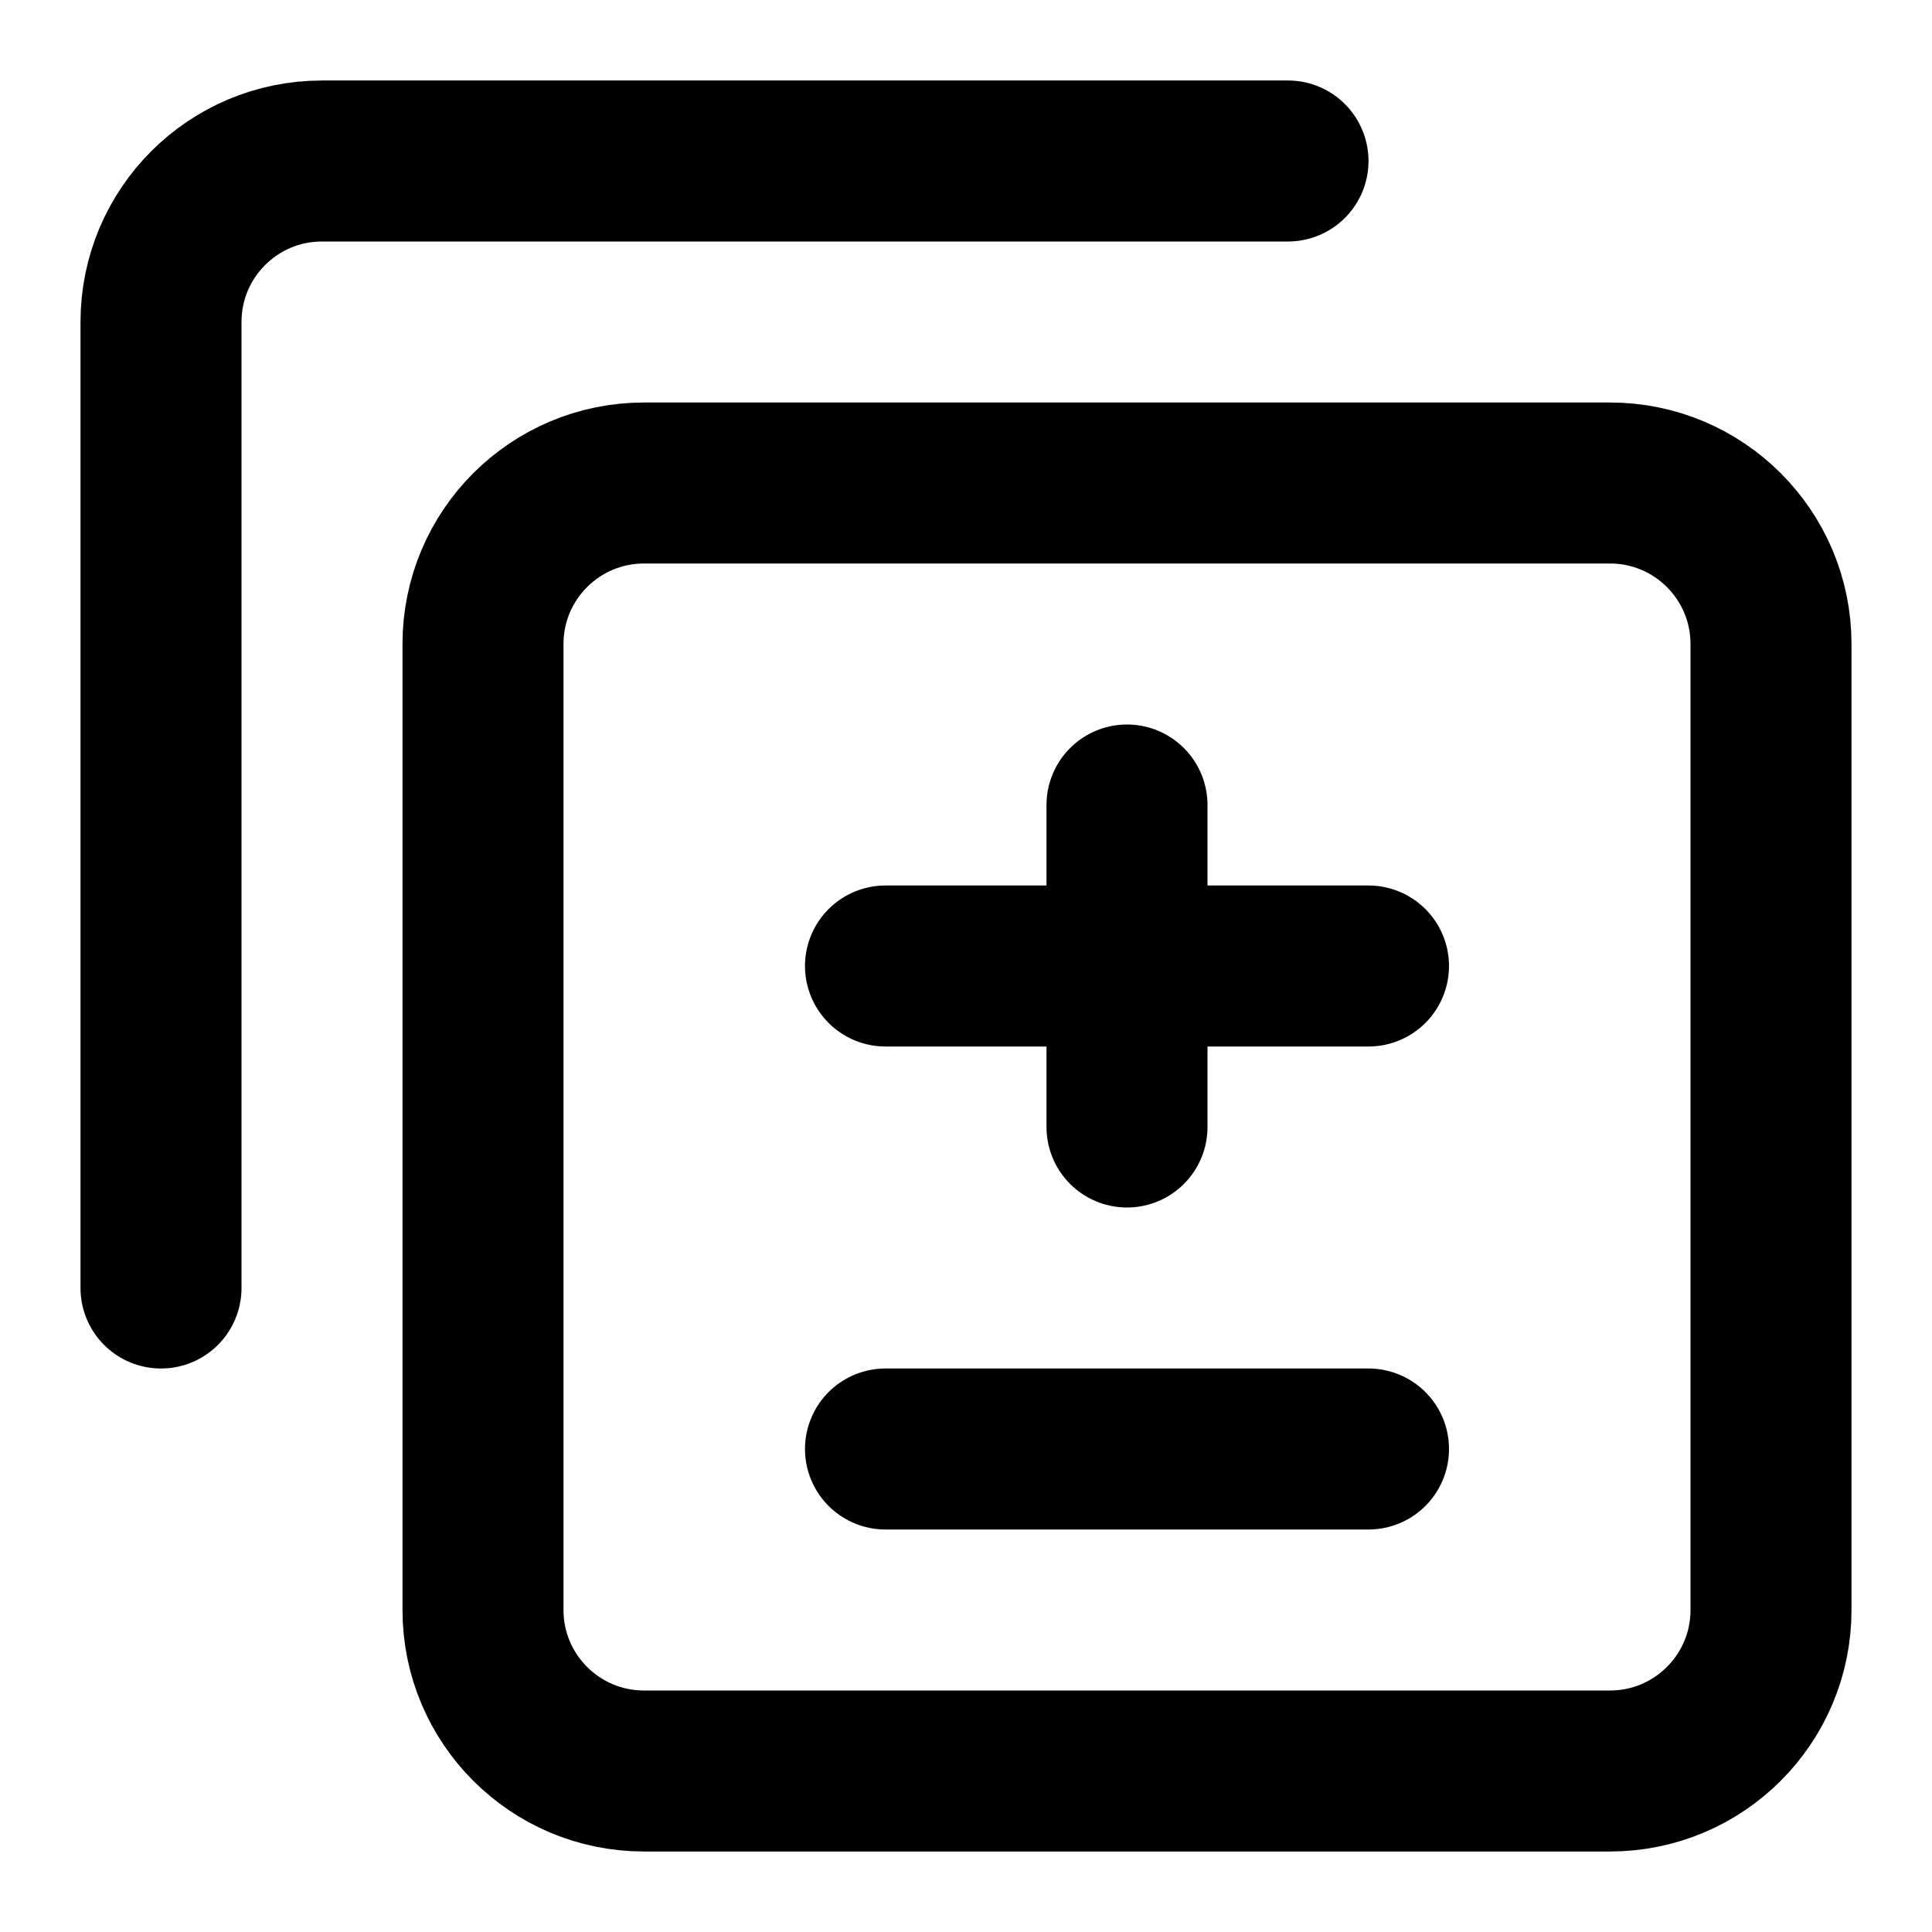
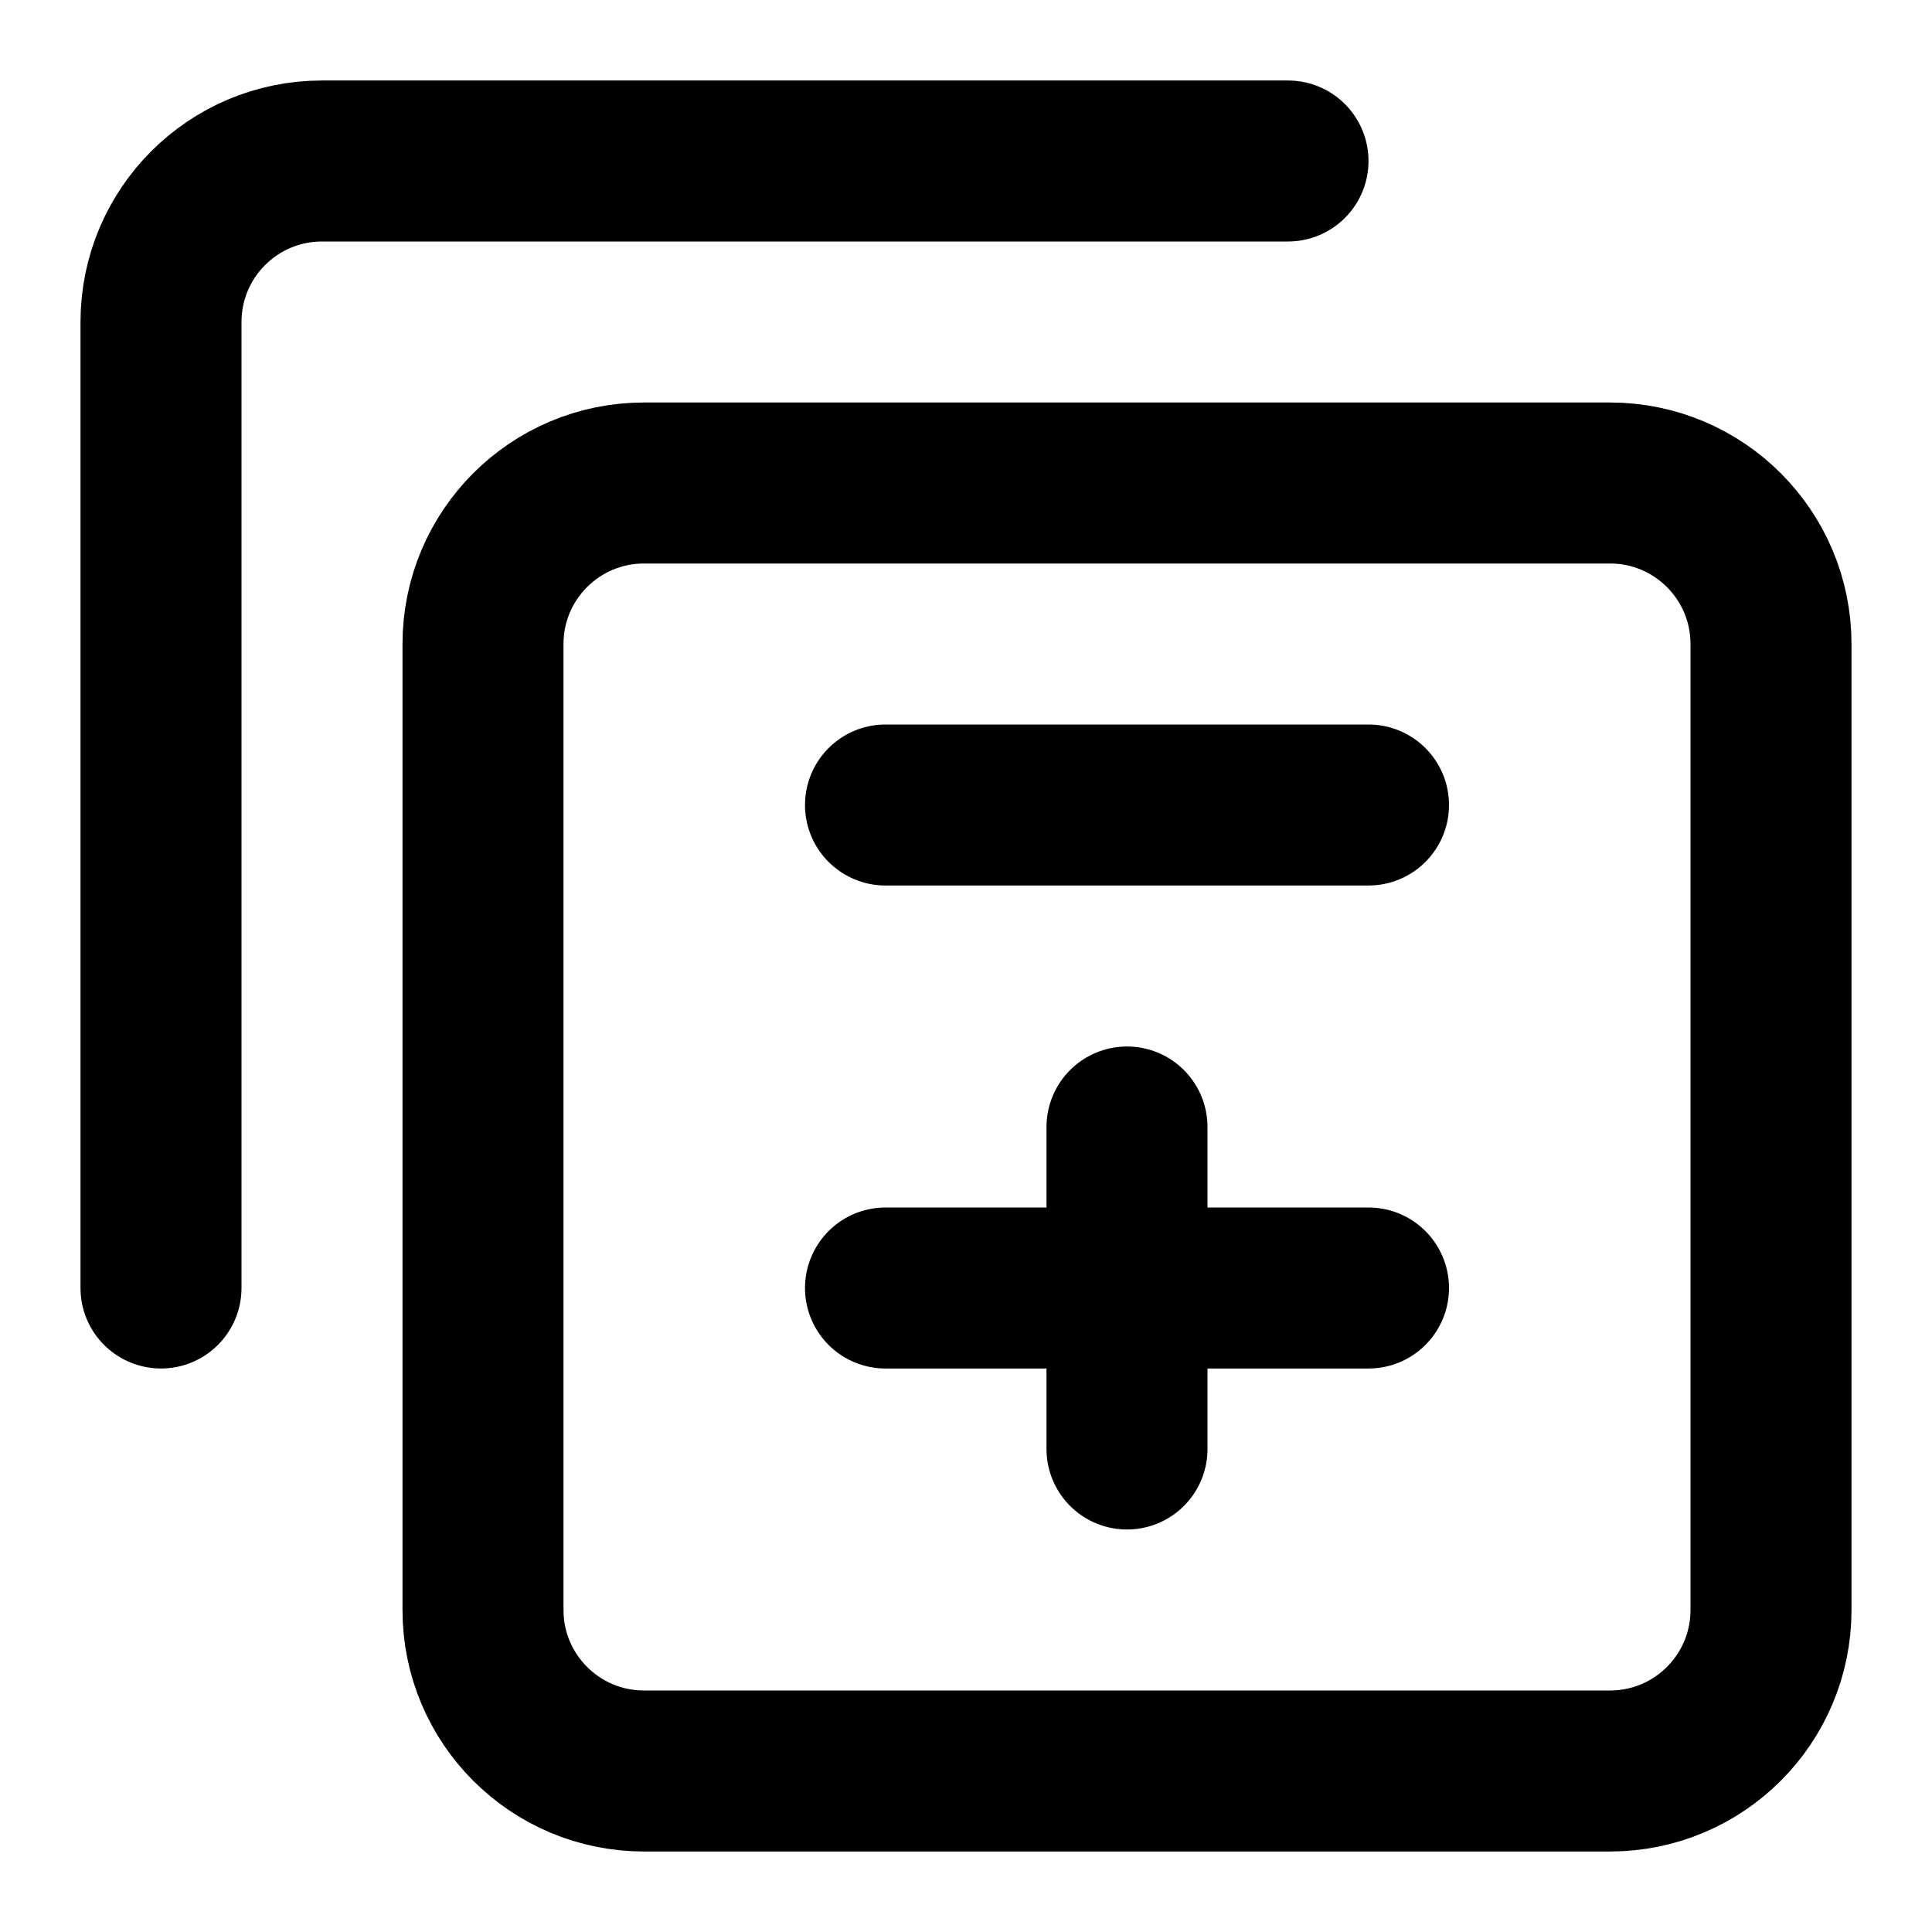
<svg xmlns="http://www.w3.org/2000/svg" width="24" height="24" viewBox="0 0 24 24" fill="none" stroke="currentColor" stroke-width="2" stroke-linecap="round" stroke-linejoin="round">
  <path d="M16 2H4a2 2 0 0 0-2 2v12" />
  <rect x="6" y="6" width="16" height="16" rx="2" />
-   <path d="M11 12h6M14 10v4M11 18h6" />
+   <path d="M11 10h6M14 14v4M11 16h6" />
</svg>
